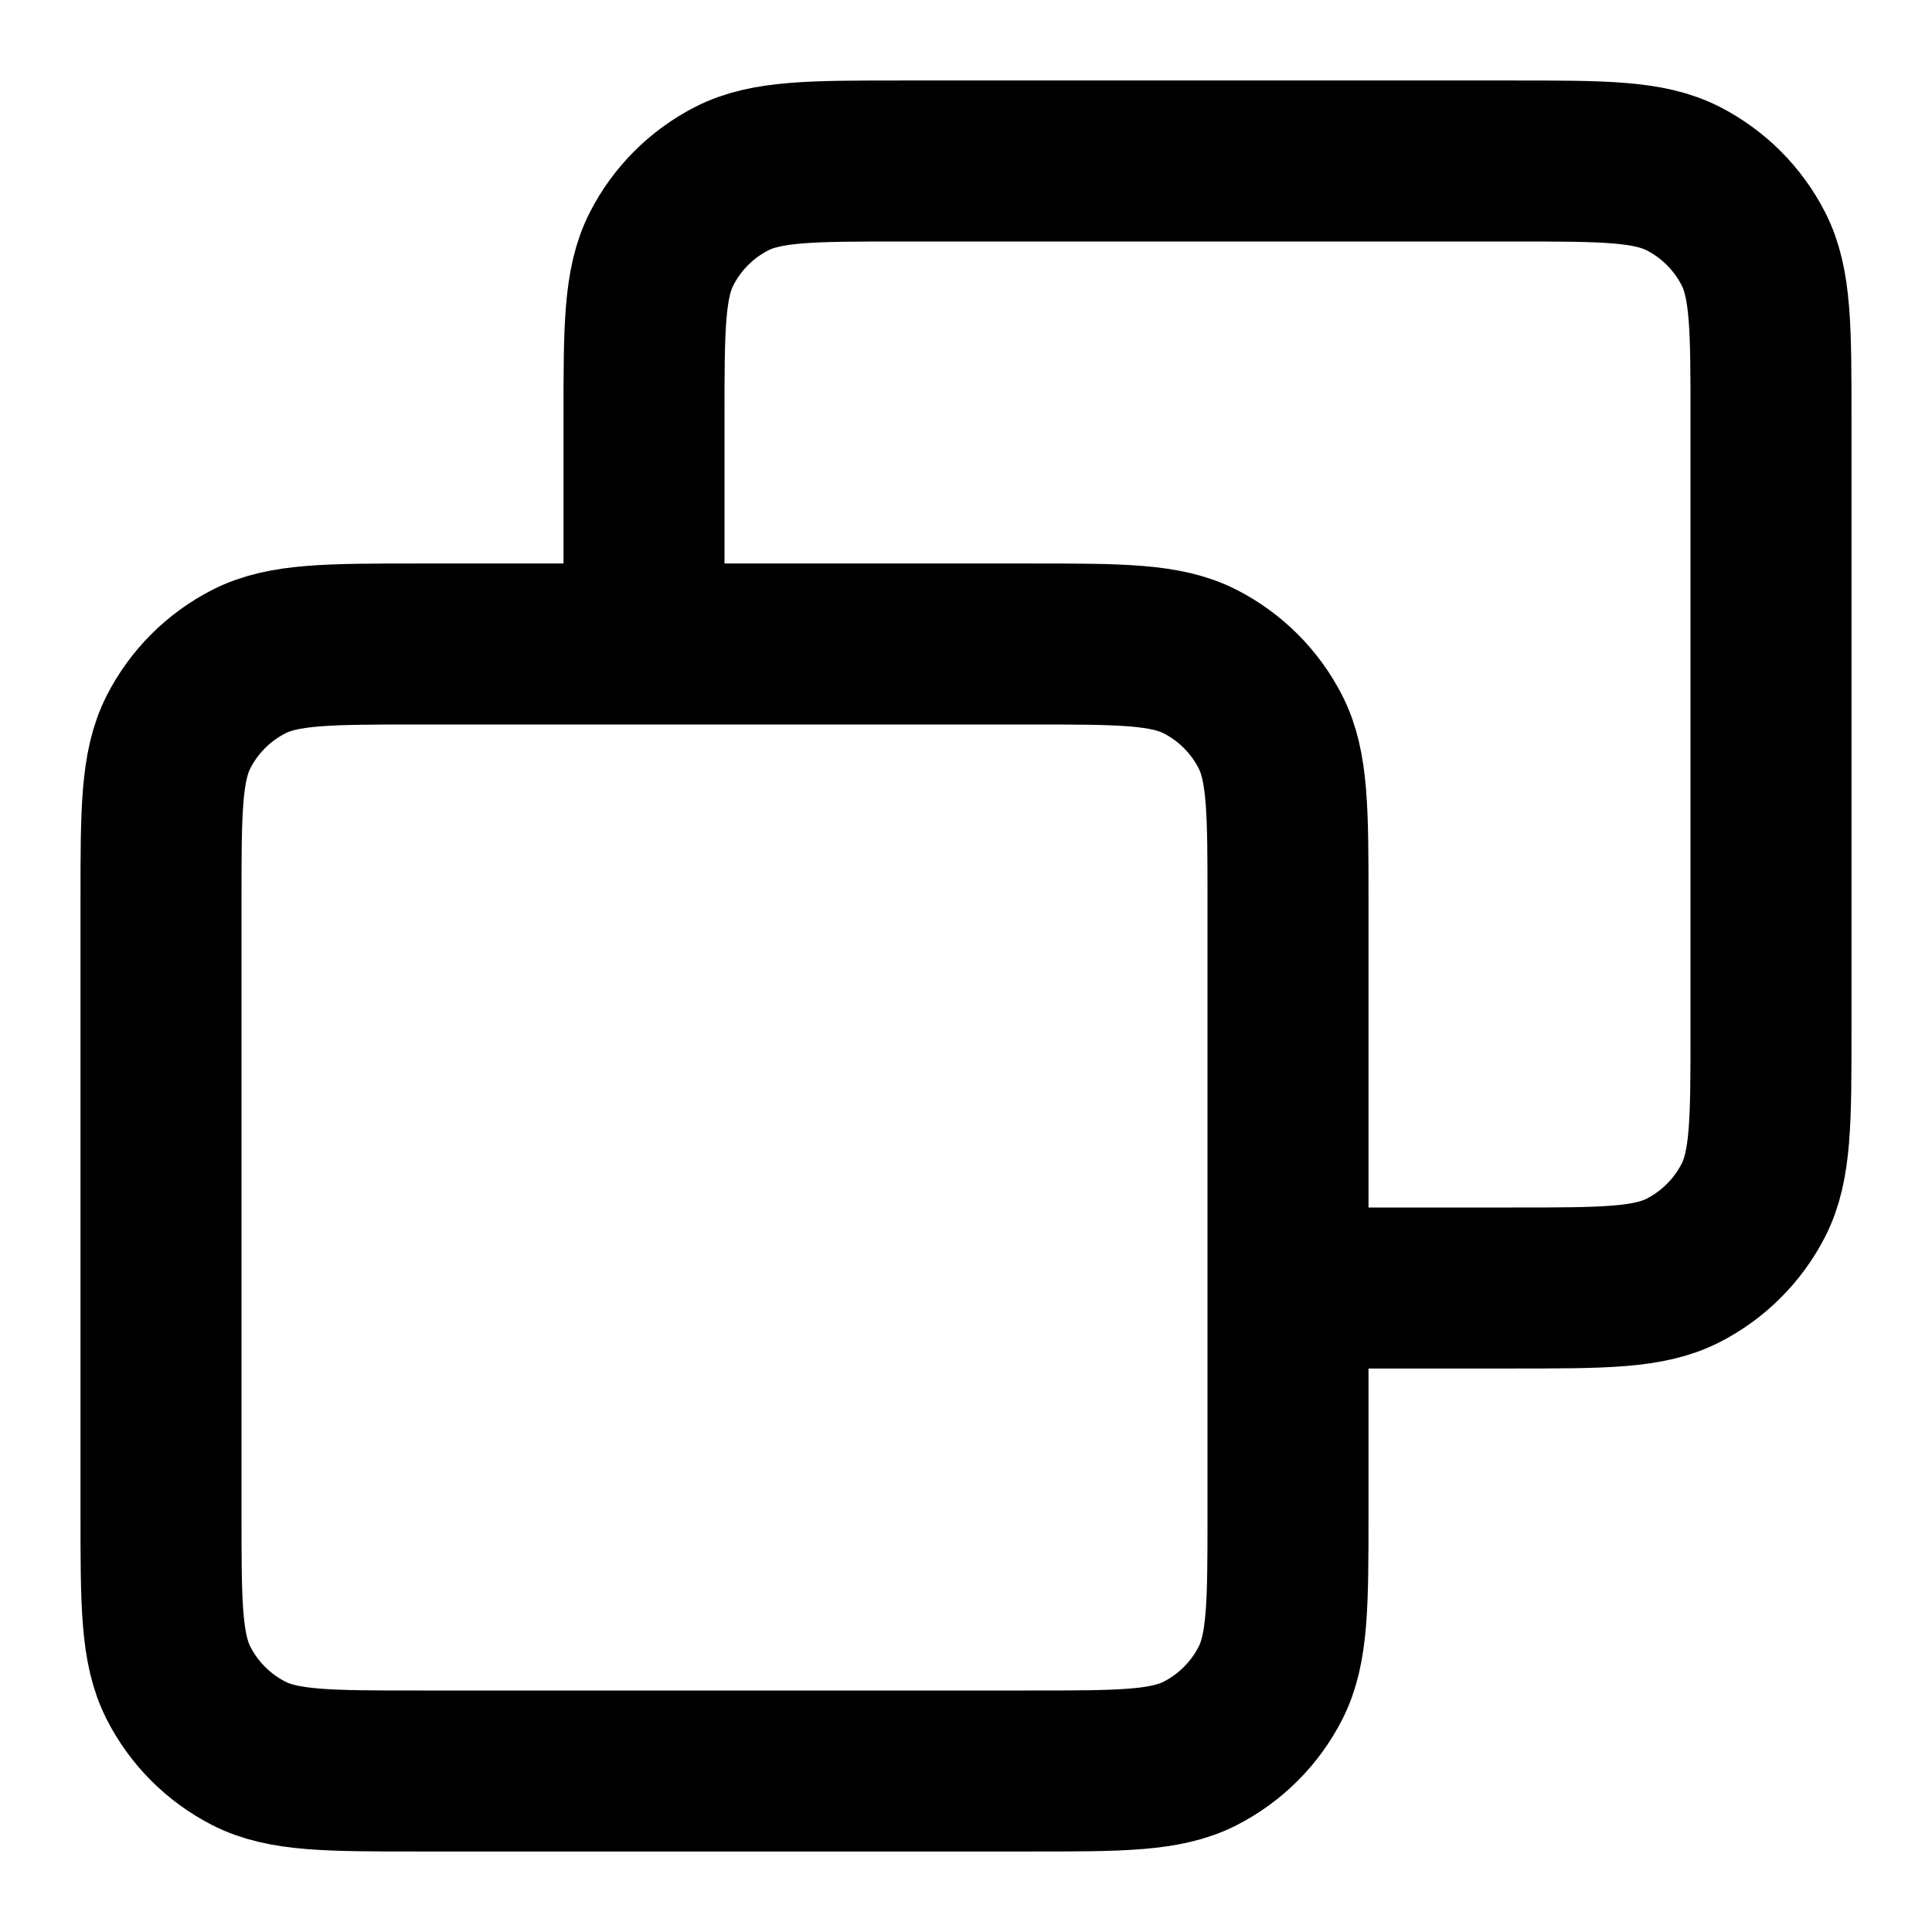
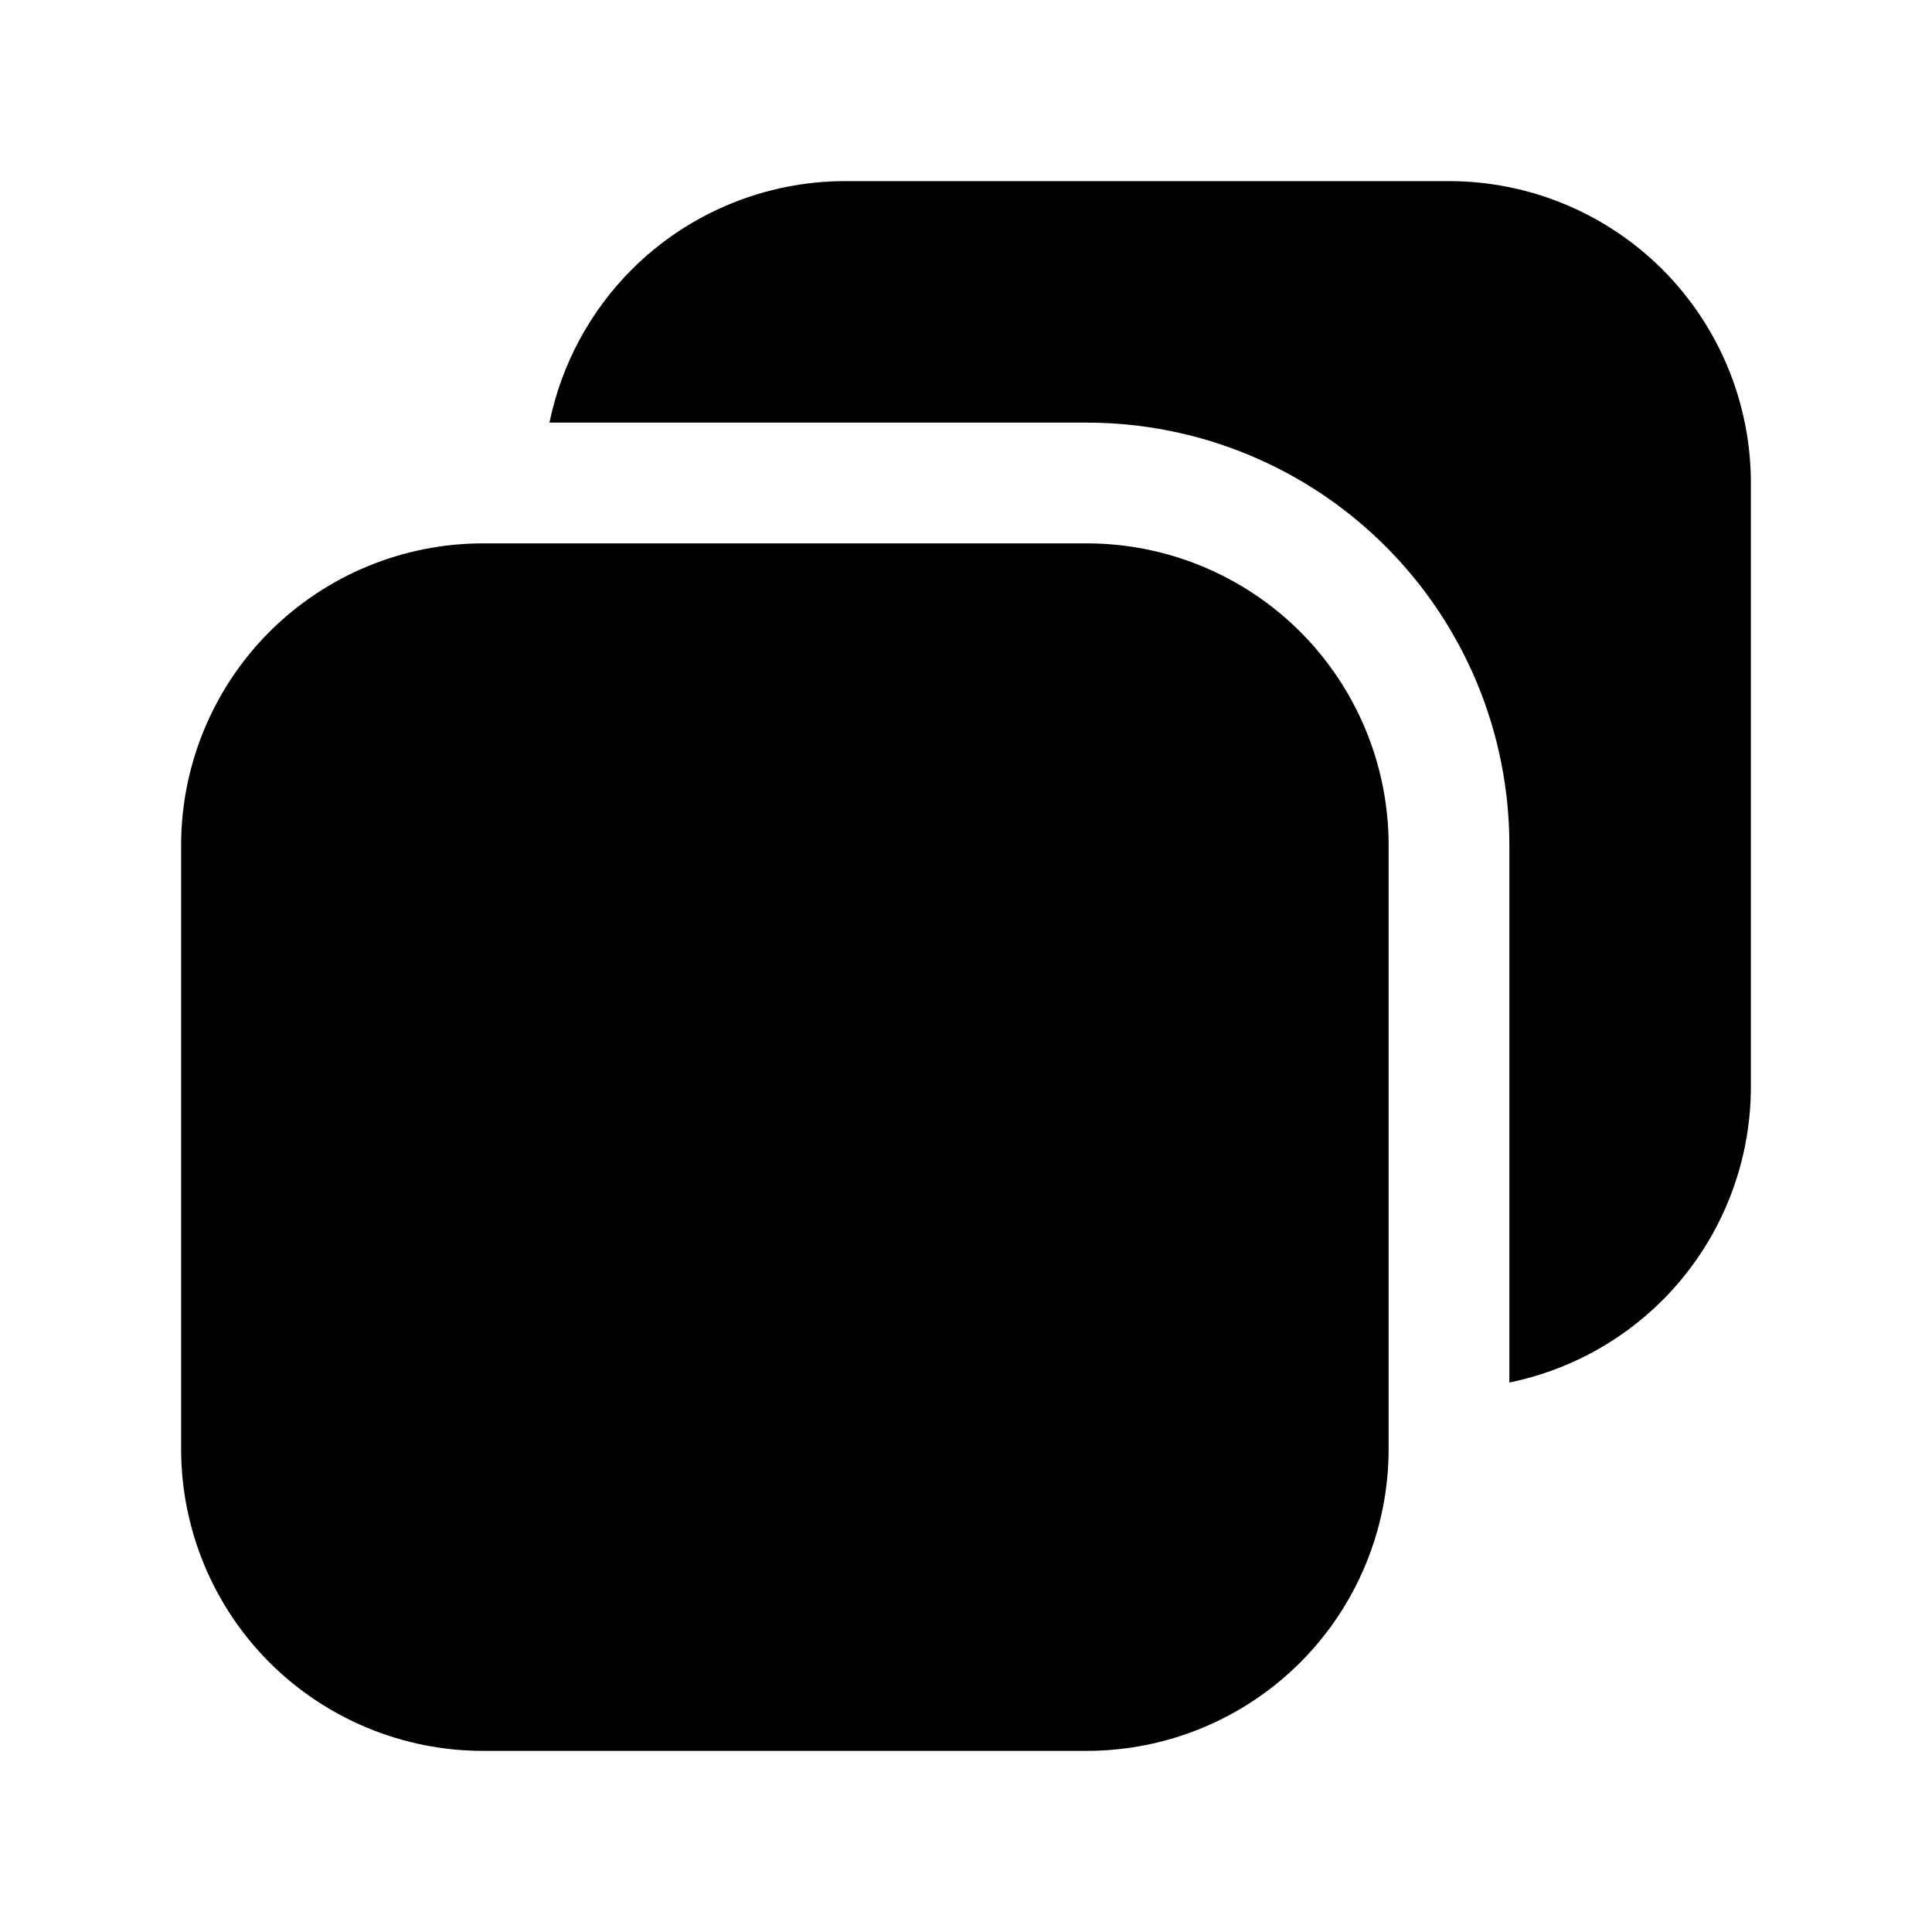
- <svg xmlns="http://www.w3.org/2000/svg" width="800px" height="800px" viewBox="0 0 24 24" fill="none">
-   <path d="M8 8V5.2C8 4.08 8 3.52 8.218 3.092C8.41 2.716 8.716 2.41 9.092 2.218C9.52 2 10.08 2 11.2 2H18.8C19.92 2 20.48 2 20.908 2.218C21.284 2.41 21.59 2.716 21.782 3.092C22 3.52 22 4.08 22 5.2V12.8C22 13.92 22 14.48 21.782 14.908C21.59 15.284 21.284 15.59 20.908 15.782C20.48 16 19.92 16 18.8 16H16M5.2 22H12.8C13.92 22 14.48 22 14.908 21.782C15.284 21.59 15.59 21.284 15.782 20.908C16 20.48 16 19.92 16 18.8V11.2C16 10.08 16 9.52 15.782 9.092C15.59 8.716 15.284 8.41 14.908 8.218C14.48 8 13.92 8 12.8 8H5.2C4.08 8 3.52 8 3.092 8.218C2.716 8.41 2.41 8.716 2.218 9.092C2 9.52 2 10.08 2 11.2V18.8C2 19.92 2 20.48 2.218 20.908C2.41 21.284 2.716 21.59 3.092 21.782C3.52 22 4.08 22 5.2 22Z" stroke="#000000" stroke-width="2" stroke-linecap="round" stroke-linejoin="round" />
+ <svg xmlns="http://www.w3.org/2000/svg" fill="#000000" width="800px" height="800px" viewBox="0 0 32 32" style="fill-rule:evenodd;clip-rule:evenodd;stroke-linejoin:round;stroke-miterlimit:2;" version="1.1" xml:space="preserve">
+   <path d="M23,14c0,-1.326 -0.527,-2.598 -1.464,-3.536c-0.938,-0.937 -2.21,-1.464 -3.536,-1.464c-2.977,0 -7.023,0 -10,0c-1.326,-0 -2.598,0.527 -3.536,1.464c-0.937,0.938 -1.464,2.21 -1.464,3.536c-0,2.977 -0,7.023 -0,10c-0,1.326 0.527,2.598 1.464,3.536c0.938,0.937 2.21,1.464 3.536,1.464c2.977,-0 7.023,-0 10,-0c1.326,0 2.598,-0.527 3.536,-1.464c0.937,-0.938 1.464,-2.21 1.464,-3.536l-0,-10Z" />
+   <path d="M9.101,7l8.899,0c1.857,-0 3.637,0.737 4.95,2.05c1.313,1.313 2.05,3.093 2.05,4.95l-0,8.899c0.953,-0.195 1.837,-0.665 2.536,-1.363c0.937,-0.938 1.464,-2.21 1.464,-3.536c0,-2.977 0,-7.023 0,-10c0,-1.326 -0.527,-2.598 -1.464,-3.536c-0.938,-0.937 -2.21,-1.464 -3.536,-1.464c-2.977,0 -7.023,0 -10,0c-1.326,-0 -2.598,0.527 -3.536,1.464c-0.698,0.699 -1.168,1.583 -1.363,2.536Z" />
</svg>
